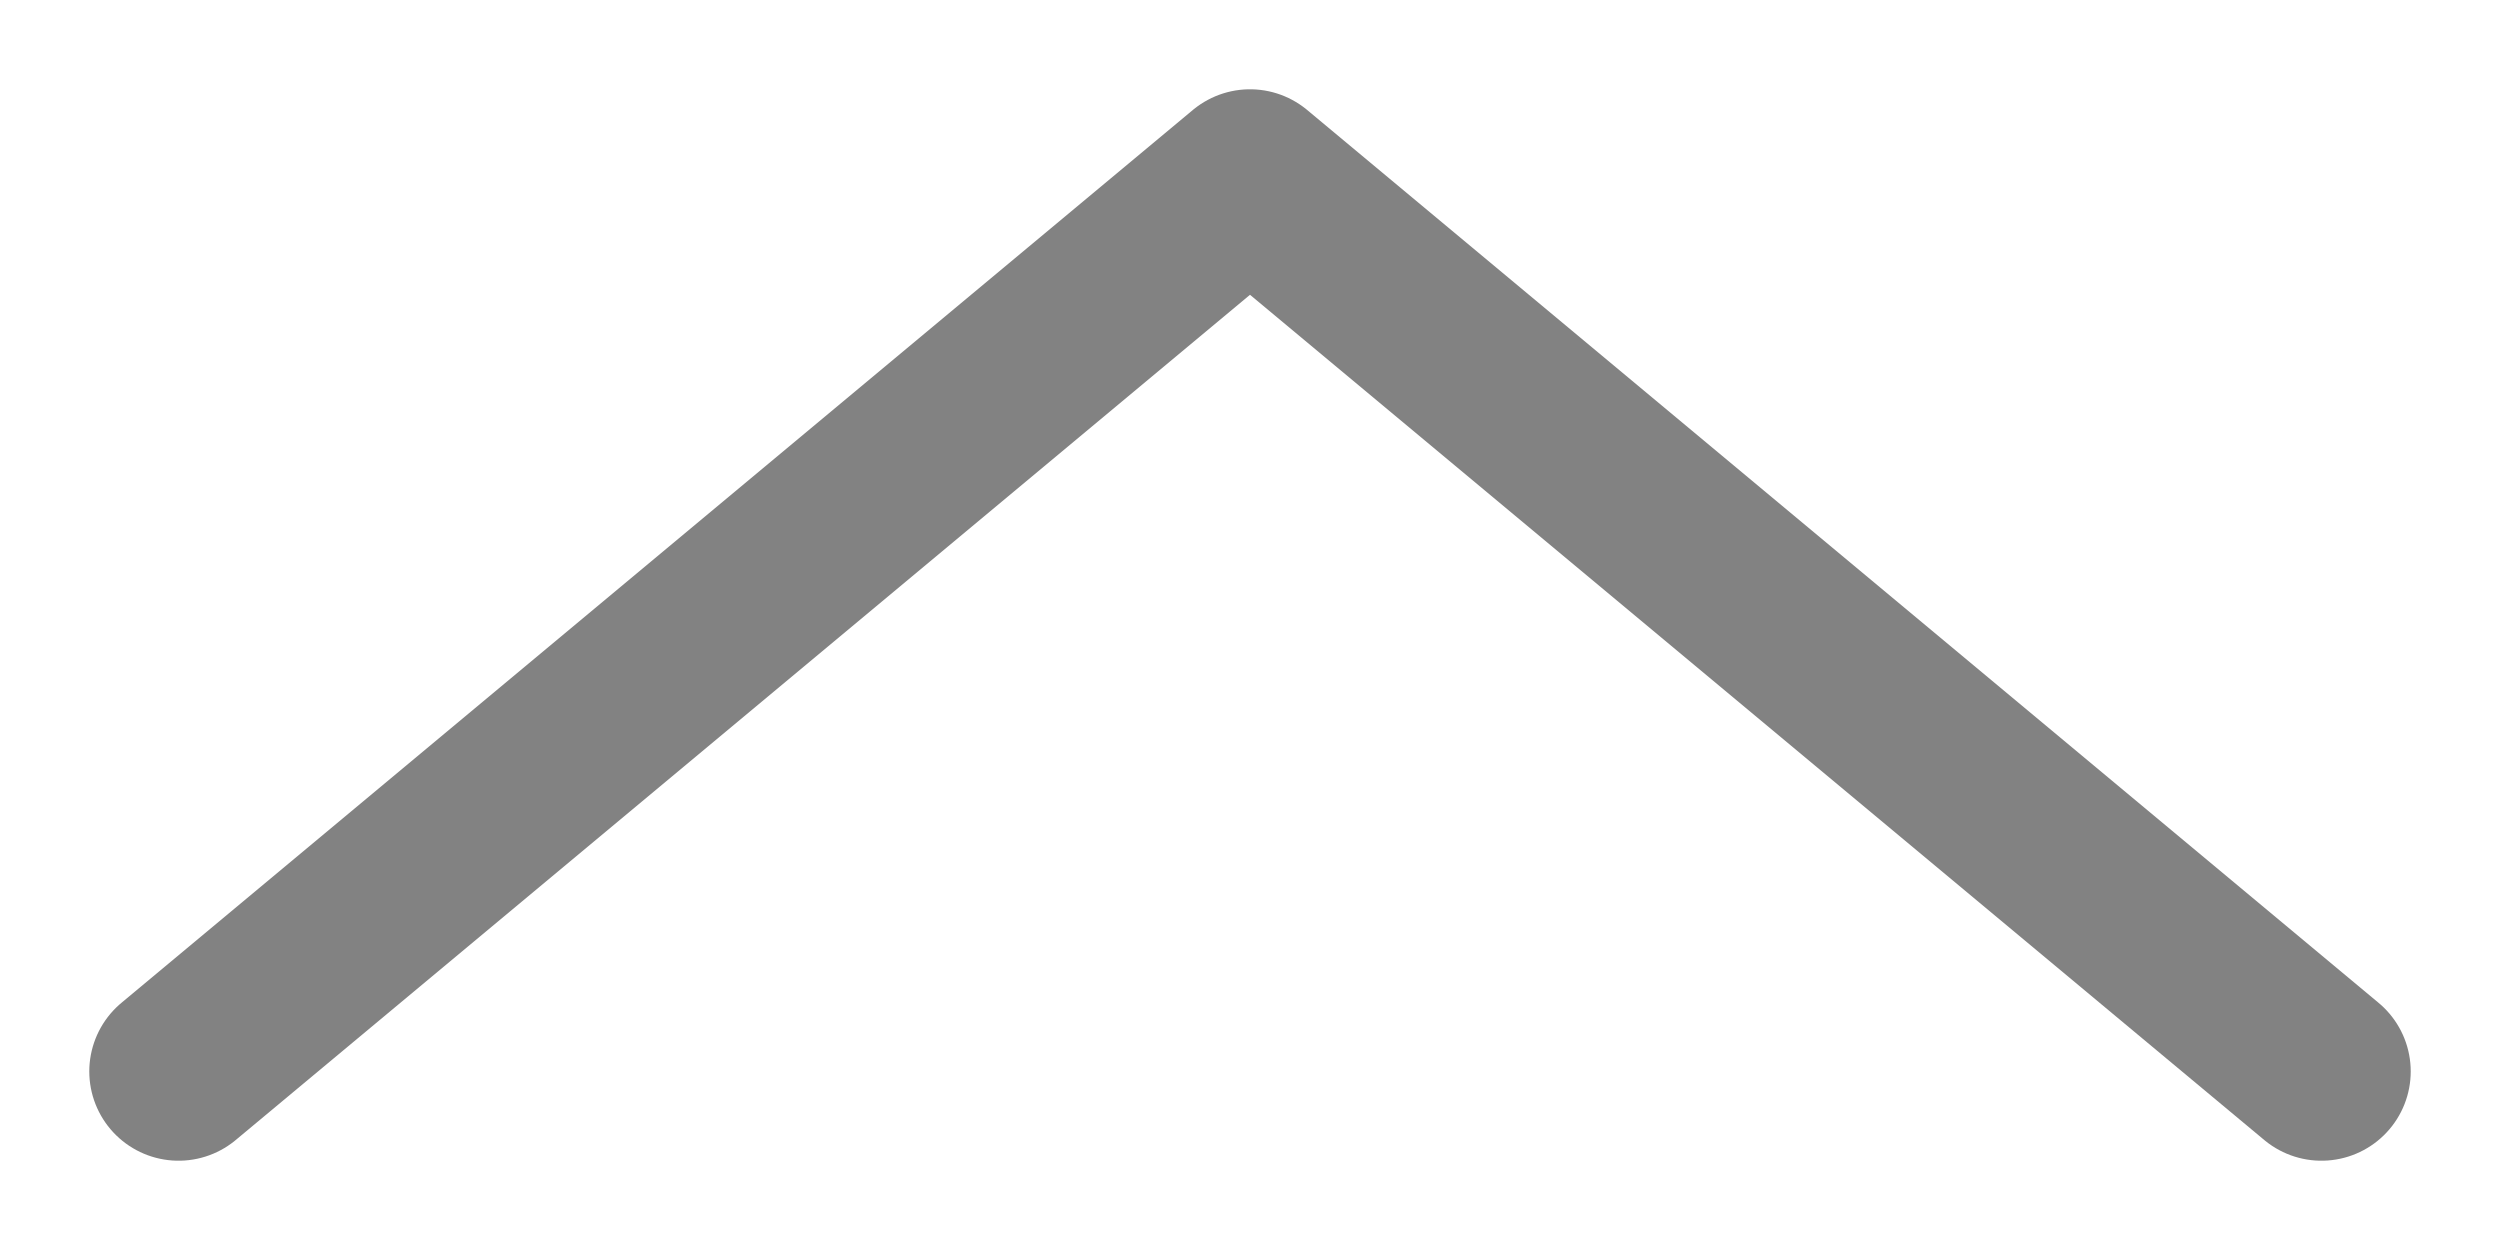
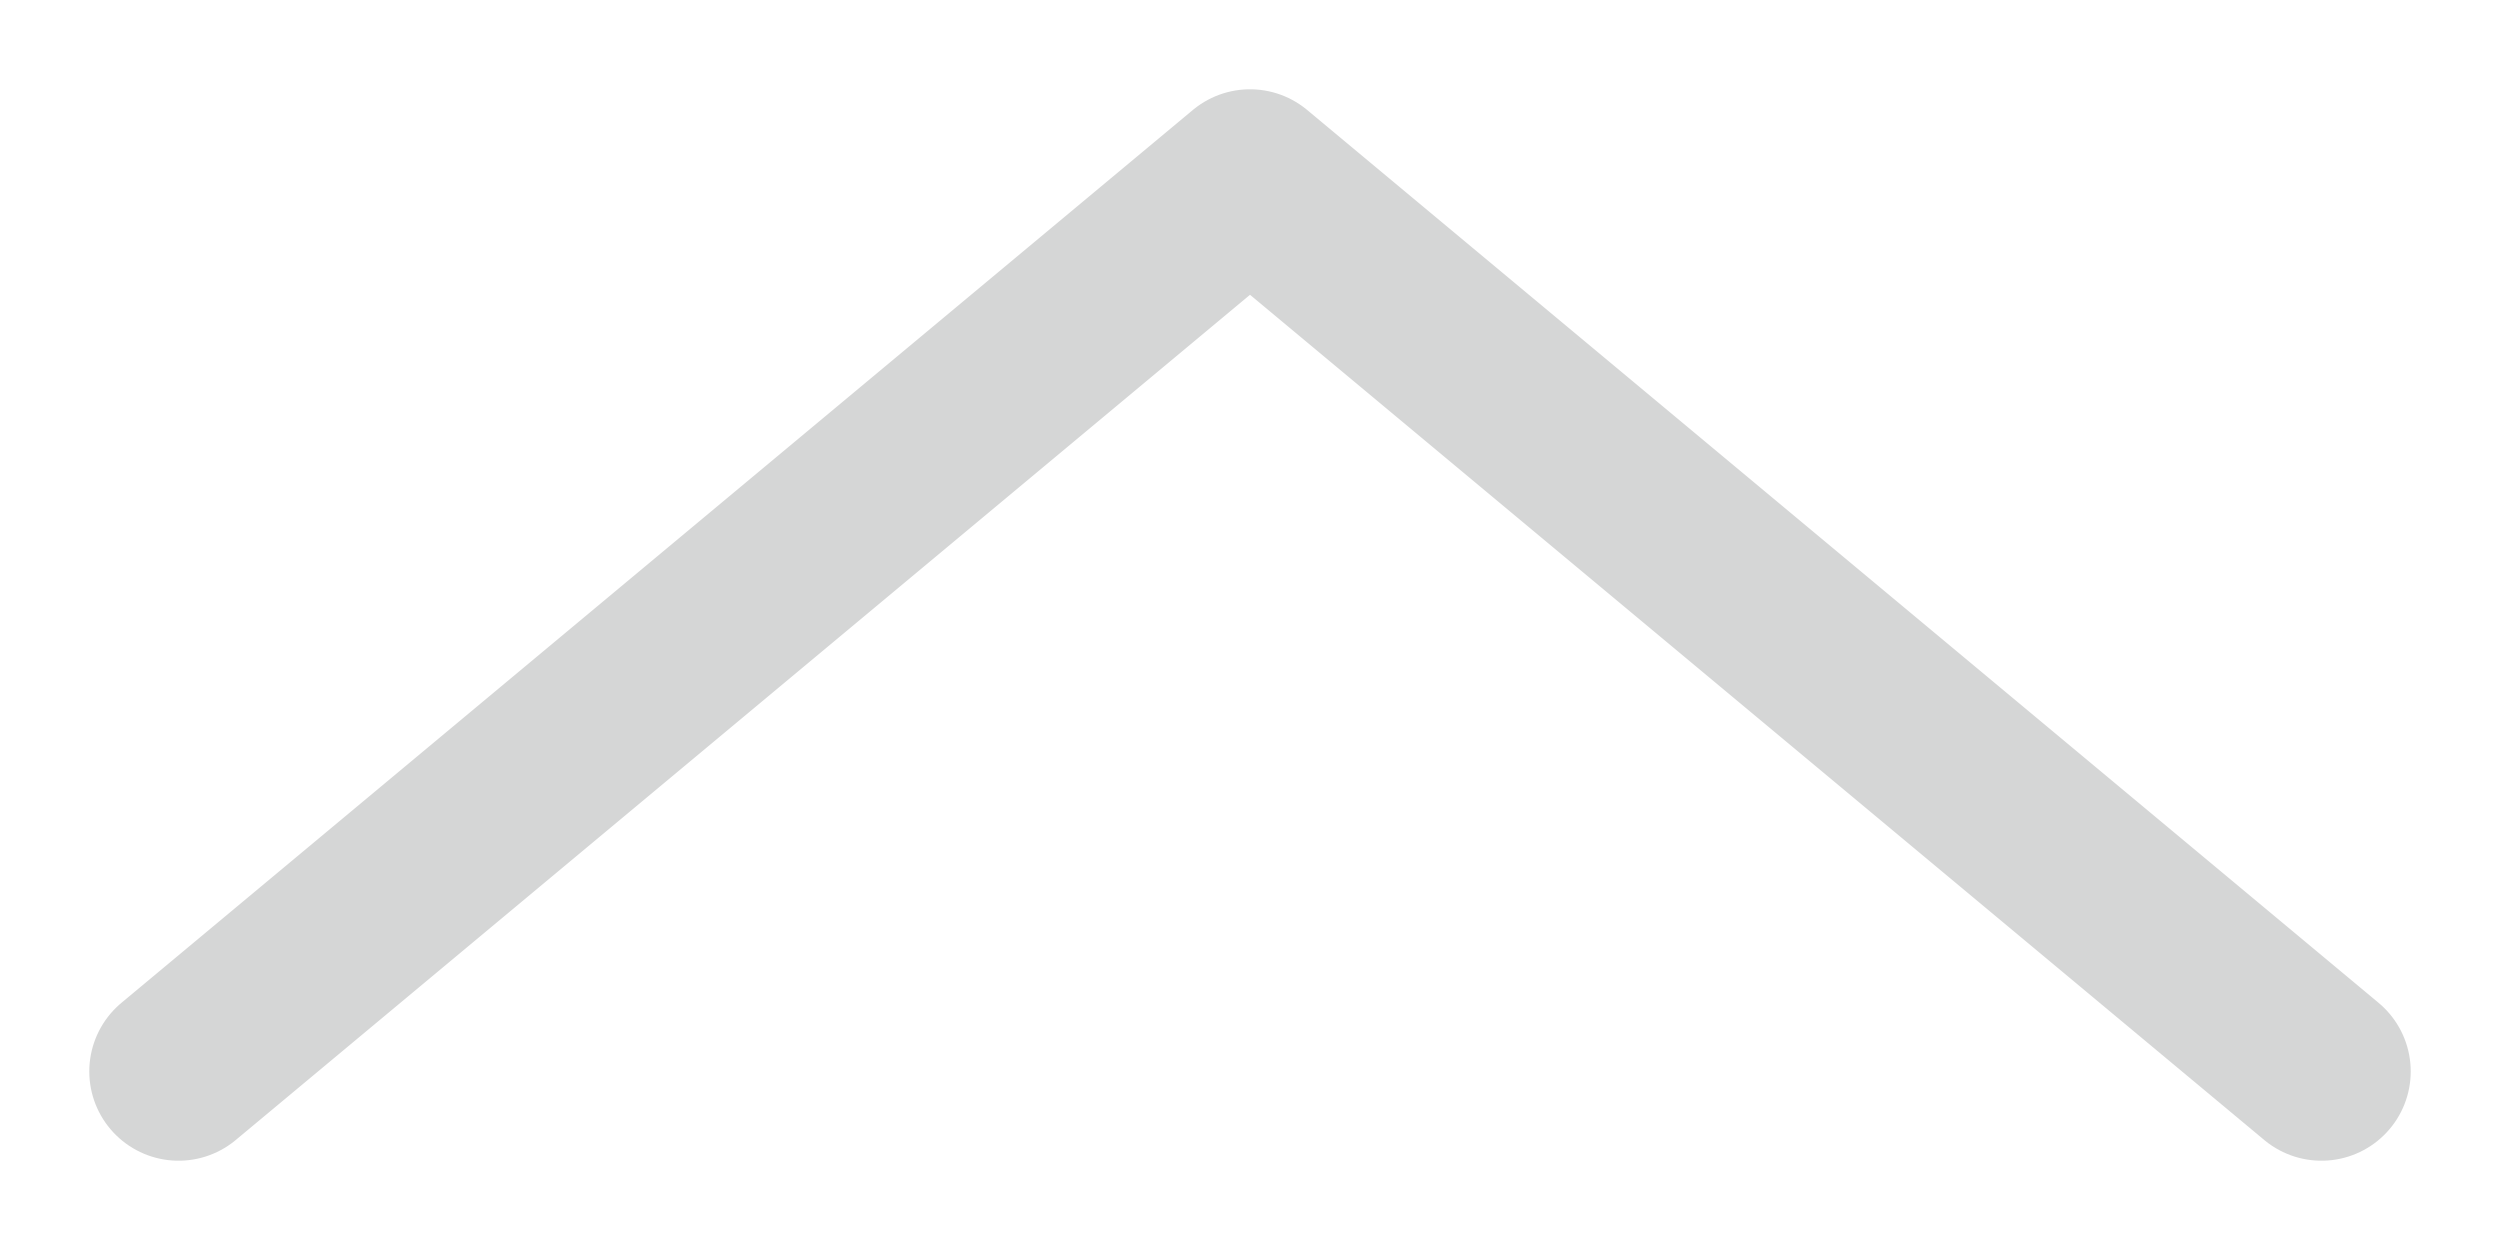
<svg xmlns="http://www.w3.org/2000/svg" width="14" height="7" viewBox="0 0 14 7" fill="none">
-   <path d="M1 1L7 6L13 1" stroke="#828282" stroke-linecap="round" stroke-linejoin="round" transform="rotate(180, 7, 3.5)" />
+   <path d="M1 1L7 6L13 1" stroke="#d5d6d6" stroke-linecap="round" stroke-linejoin="round" transform="rotate(180, 7, 3.5)" />
</svg>
